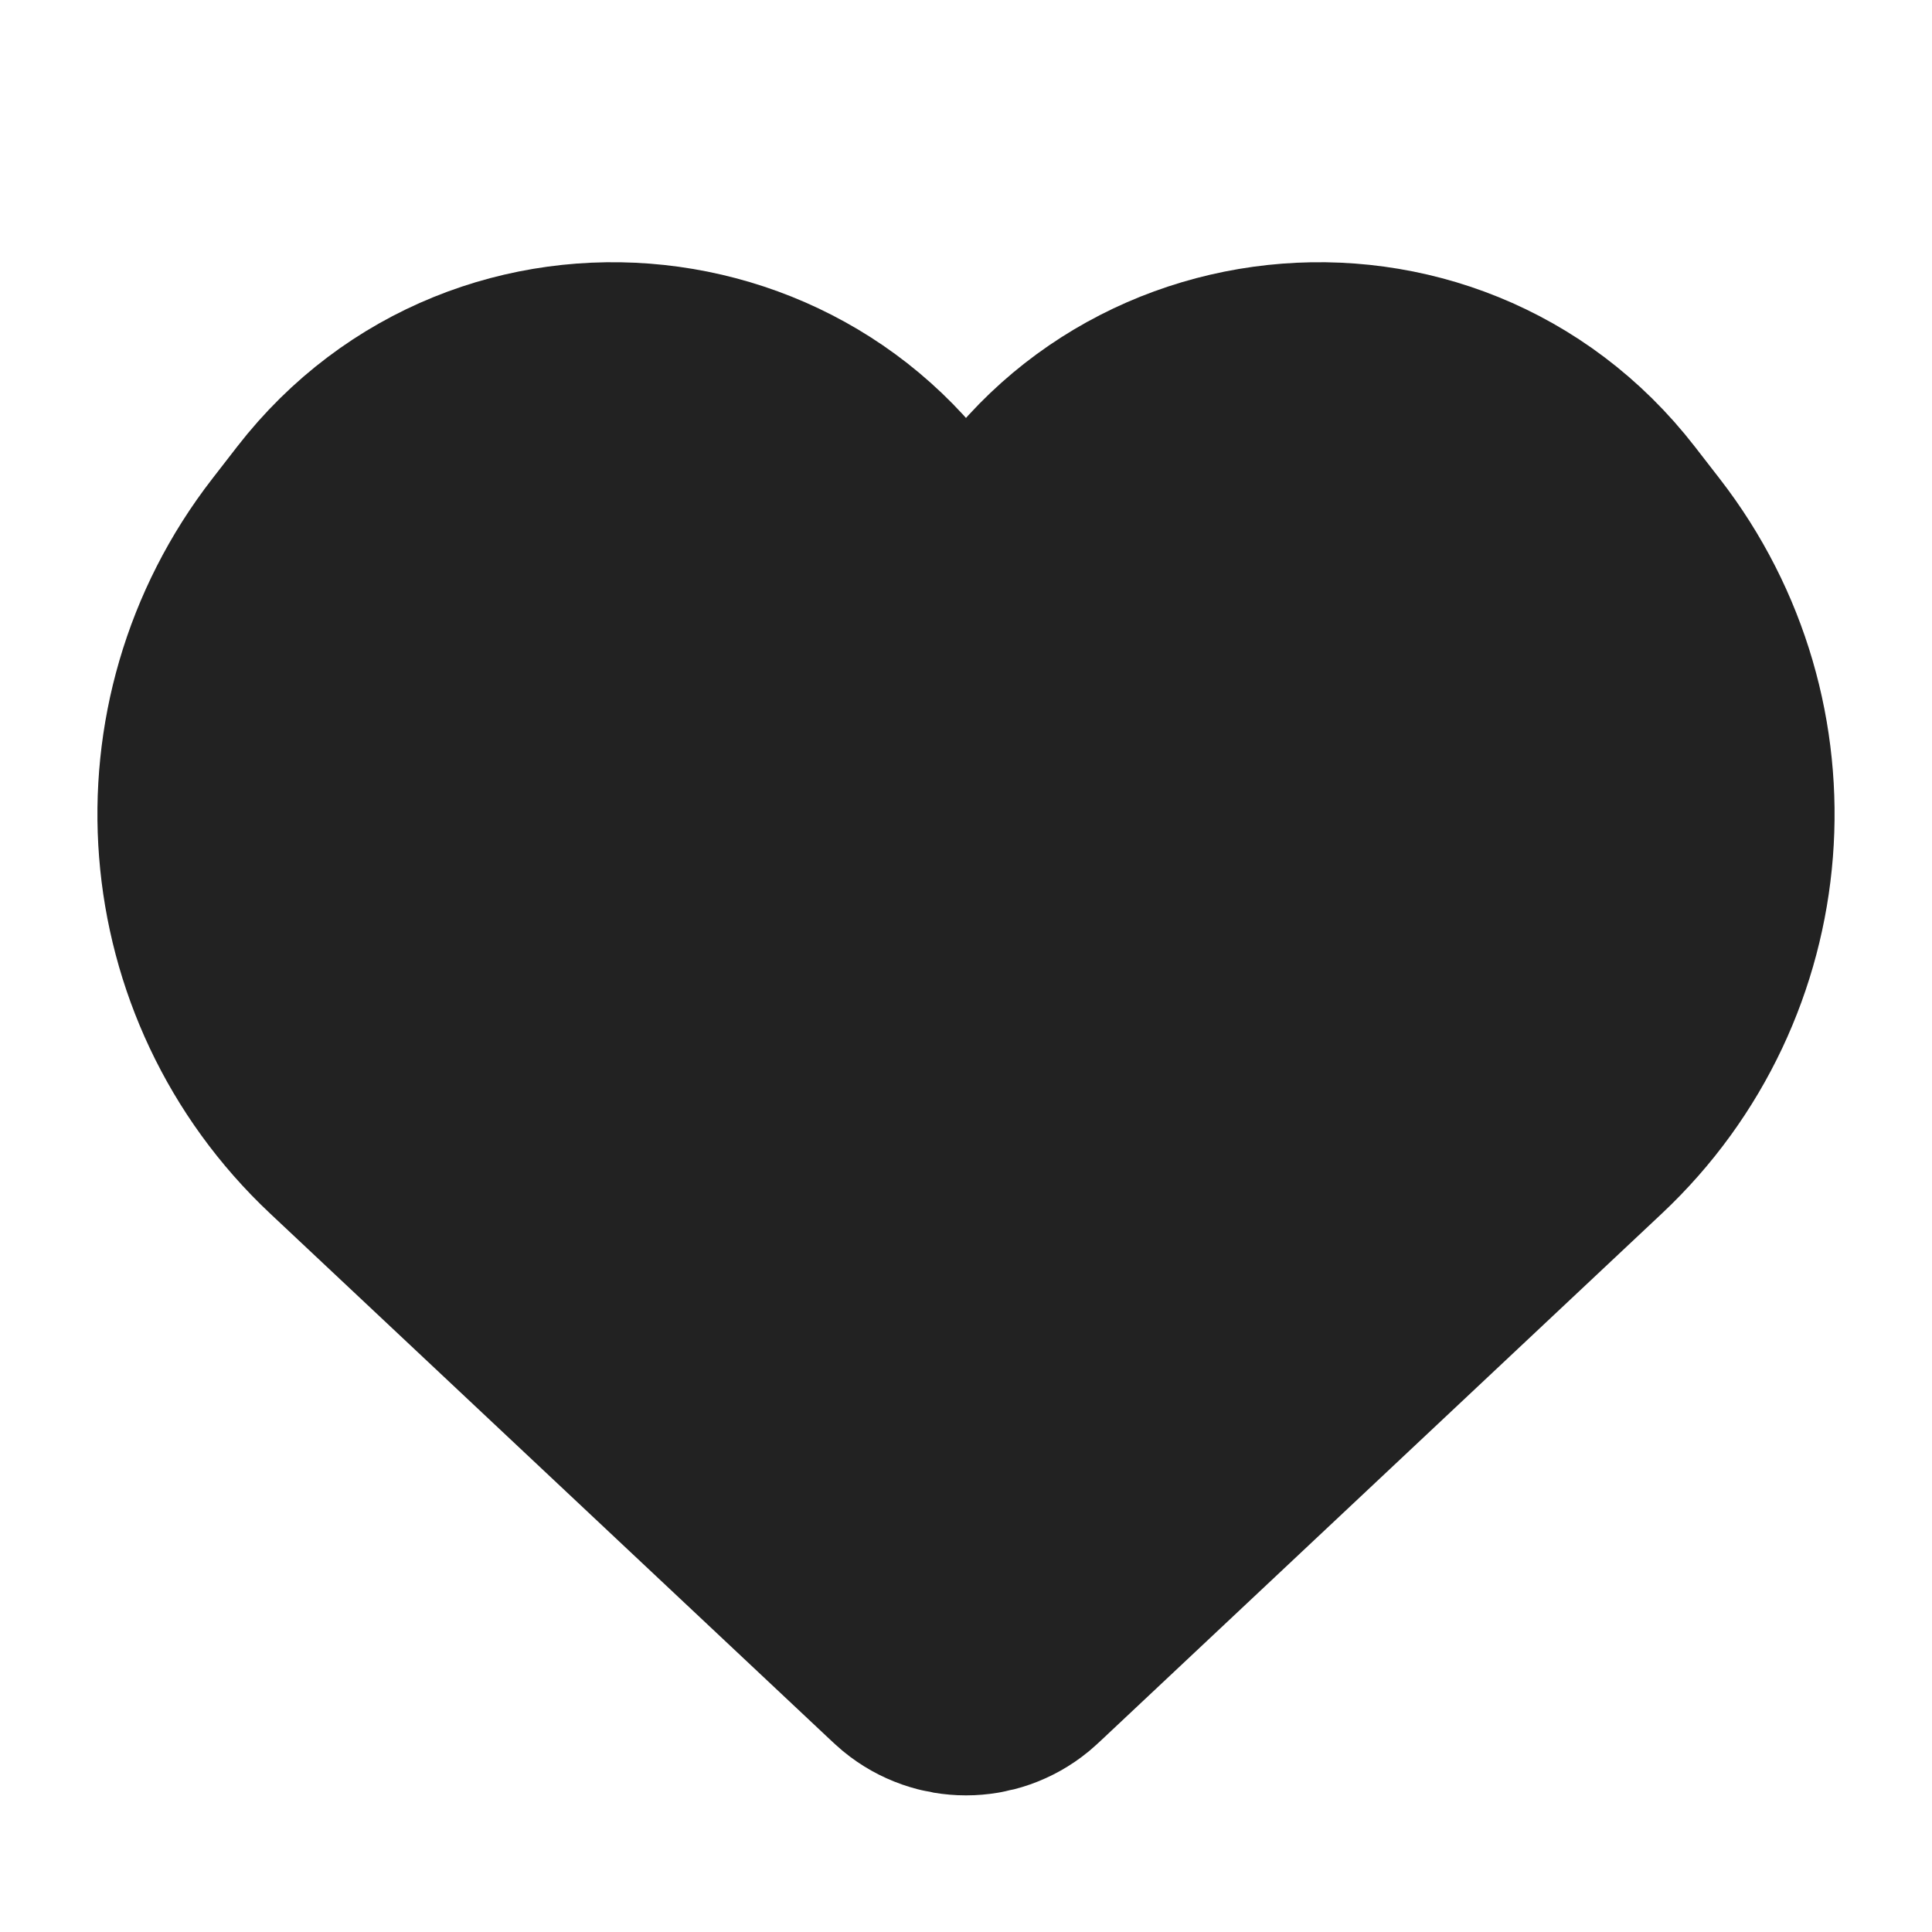
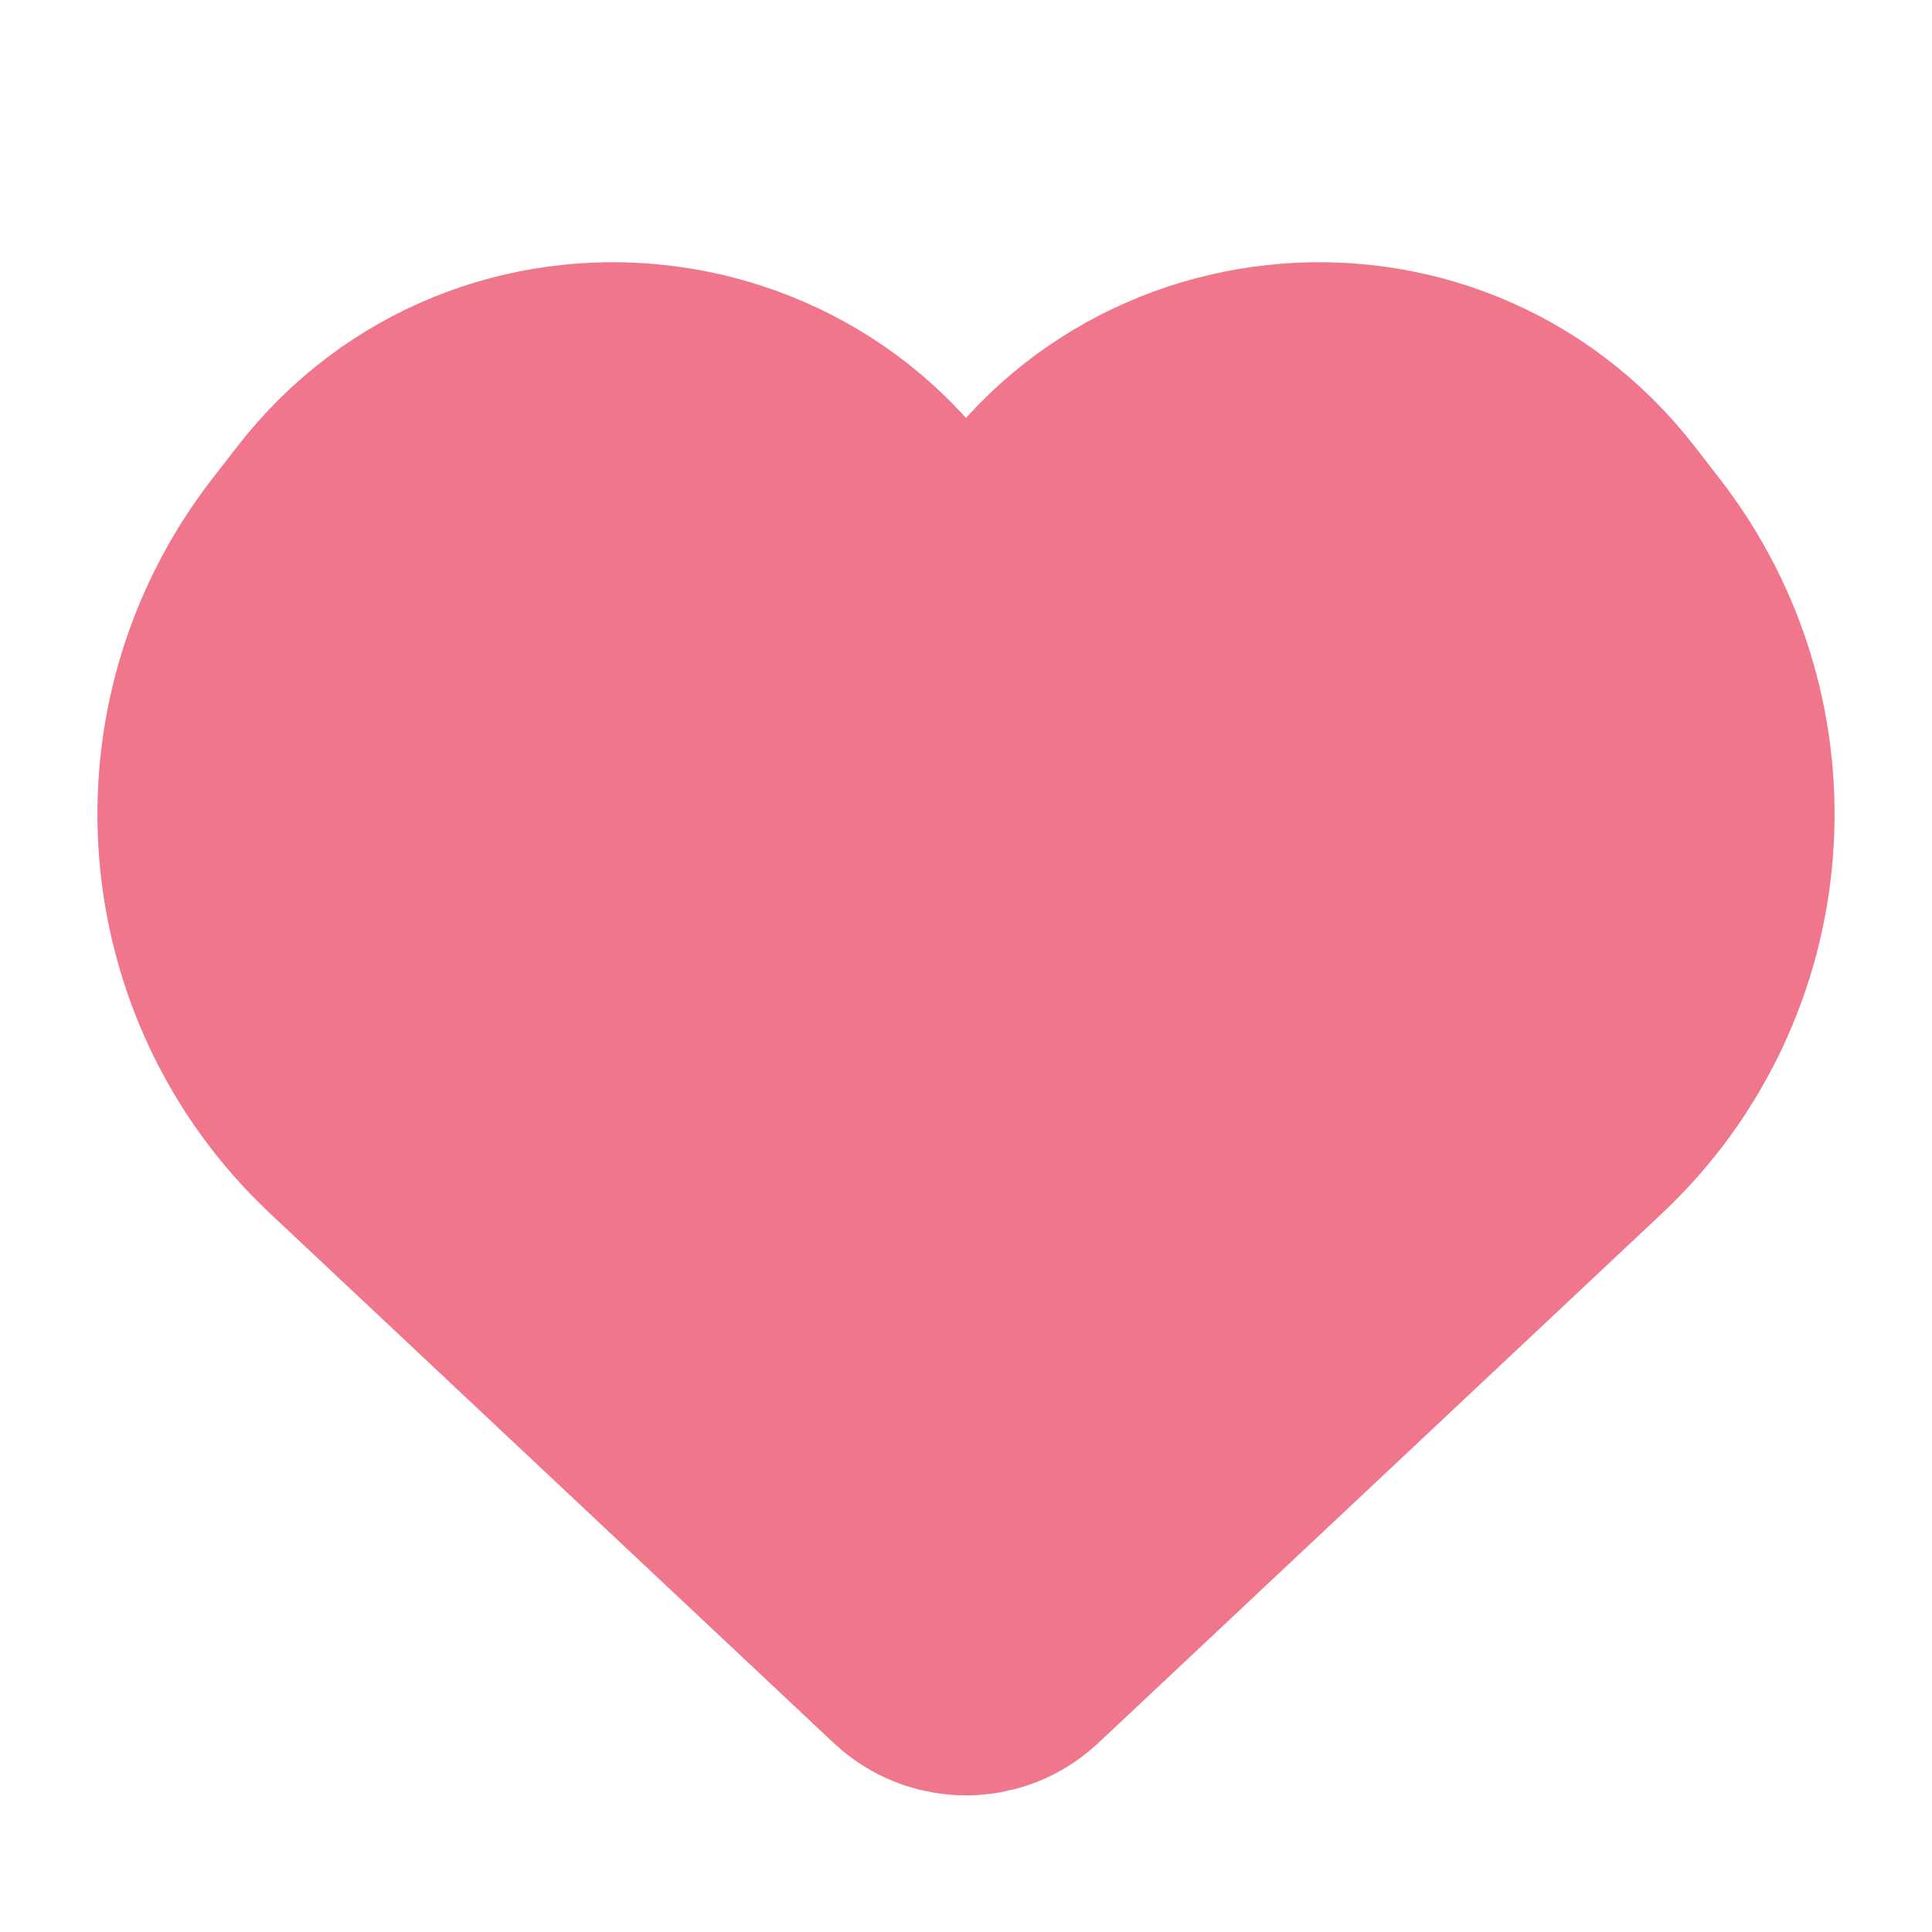
<svg xmlns="http://www.w3.org/2000/svg" width="15" height="15" viewBox="0 0 15 15" fill="none">
-   <path d="M2.782 8.693L7.127 12.775C7.156 12.802 7.17 12.815 7.183 12.826C7.367 12.977 7.633 12.977 7.817 12.826C7.83 12.815 7.844 12.802 7.873 12.775L12.218 8.693C13.441 7.544 13.589 5.654 12.561 4.329L12.368 4.08C11.138 2.494 8.669 2.76 7.804 4.571C7.682 4.827 7.318 4.827 7.196 4.571C6.331 2.76 3.862 2.494 2.632 4.08L2.439 4.329C1.411 5.654 1.559 7.544 2.782 8.693Z" fill="#222222" stroke="#222222" stroke-width="2" />
+   <path d="M2.782 8.693L7.127 12.775C7.156 12.802 7.17 12.815 7.183 12.826C7.367 12.977 7.633 12.977 7.817 12.826C7.83 12.815 7.844 12.802 7.873 12.775L12.218 8.693C13.441 7.544 13.589 5.654 12.561 4.329L12.368 4.08C11.138 2.494 8.669 2.76 7.804 4.571C7.682 4.827 7.318 4.827 7.196 4.571C6.331 2.76 3.862 2.494 2.632 4.08L2.439 4.329C1.411 5.654 1.559 7.544 2.782 8.693Z" fill="#f0768b" stroke="#f0768b" stroke-width="2" />
</svg>
